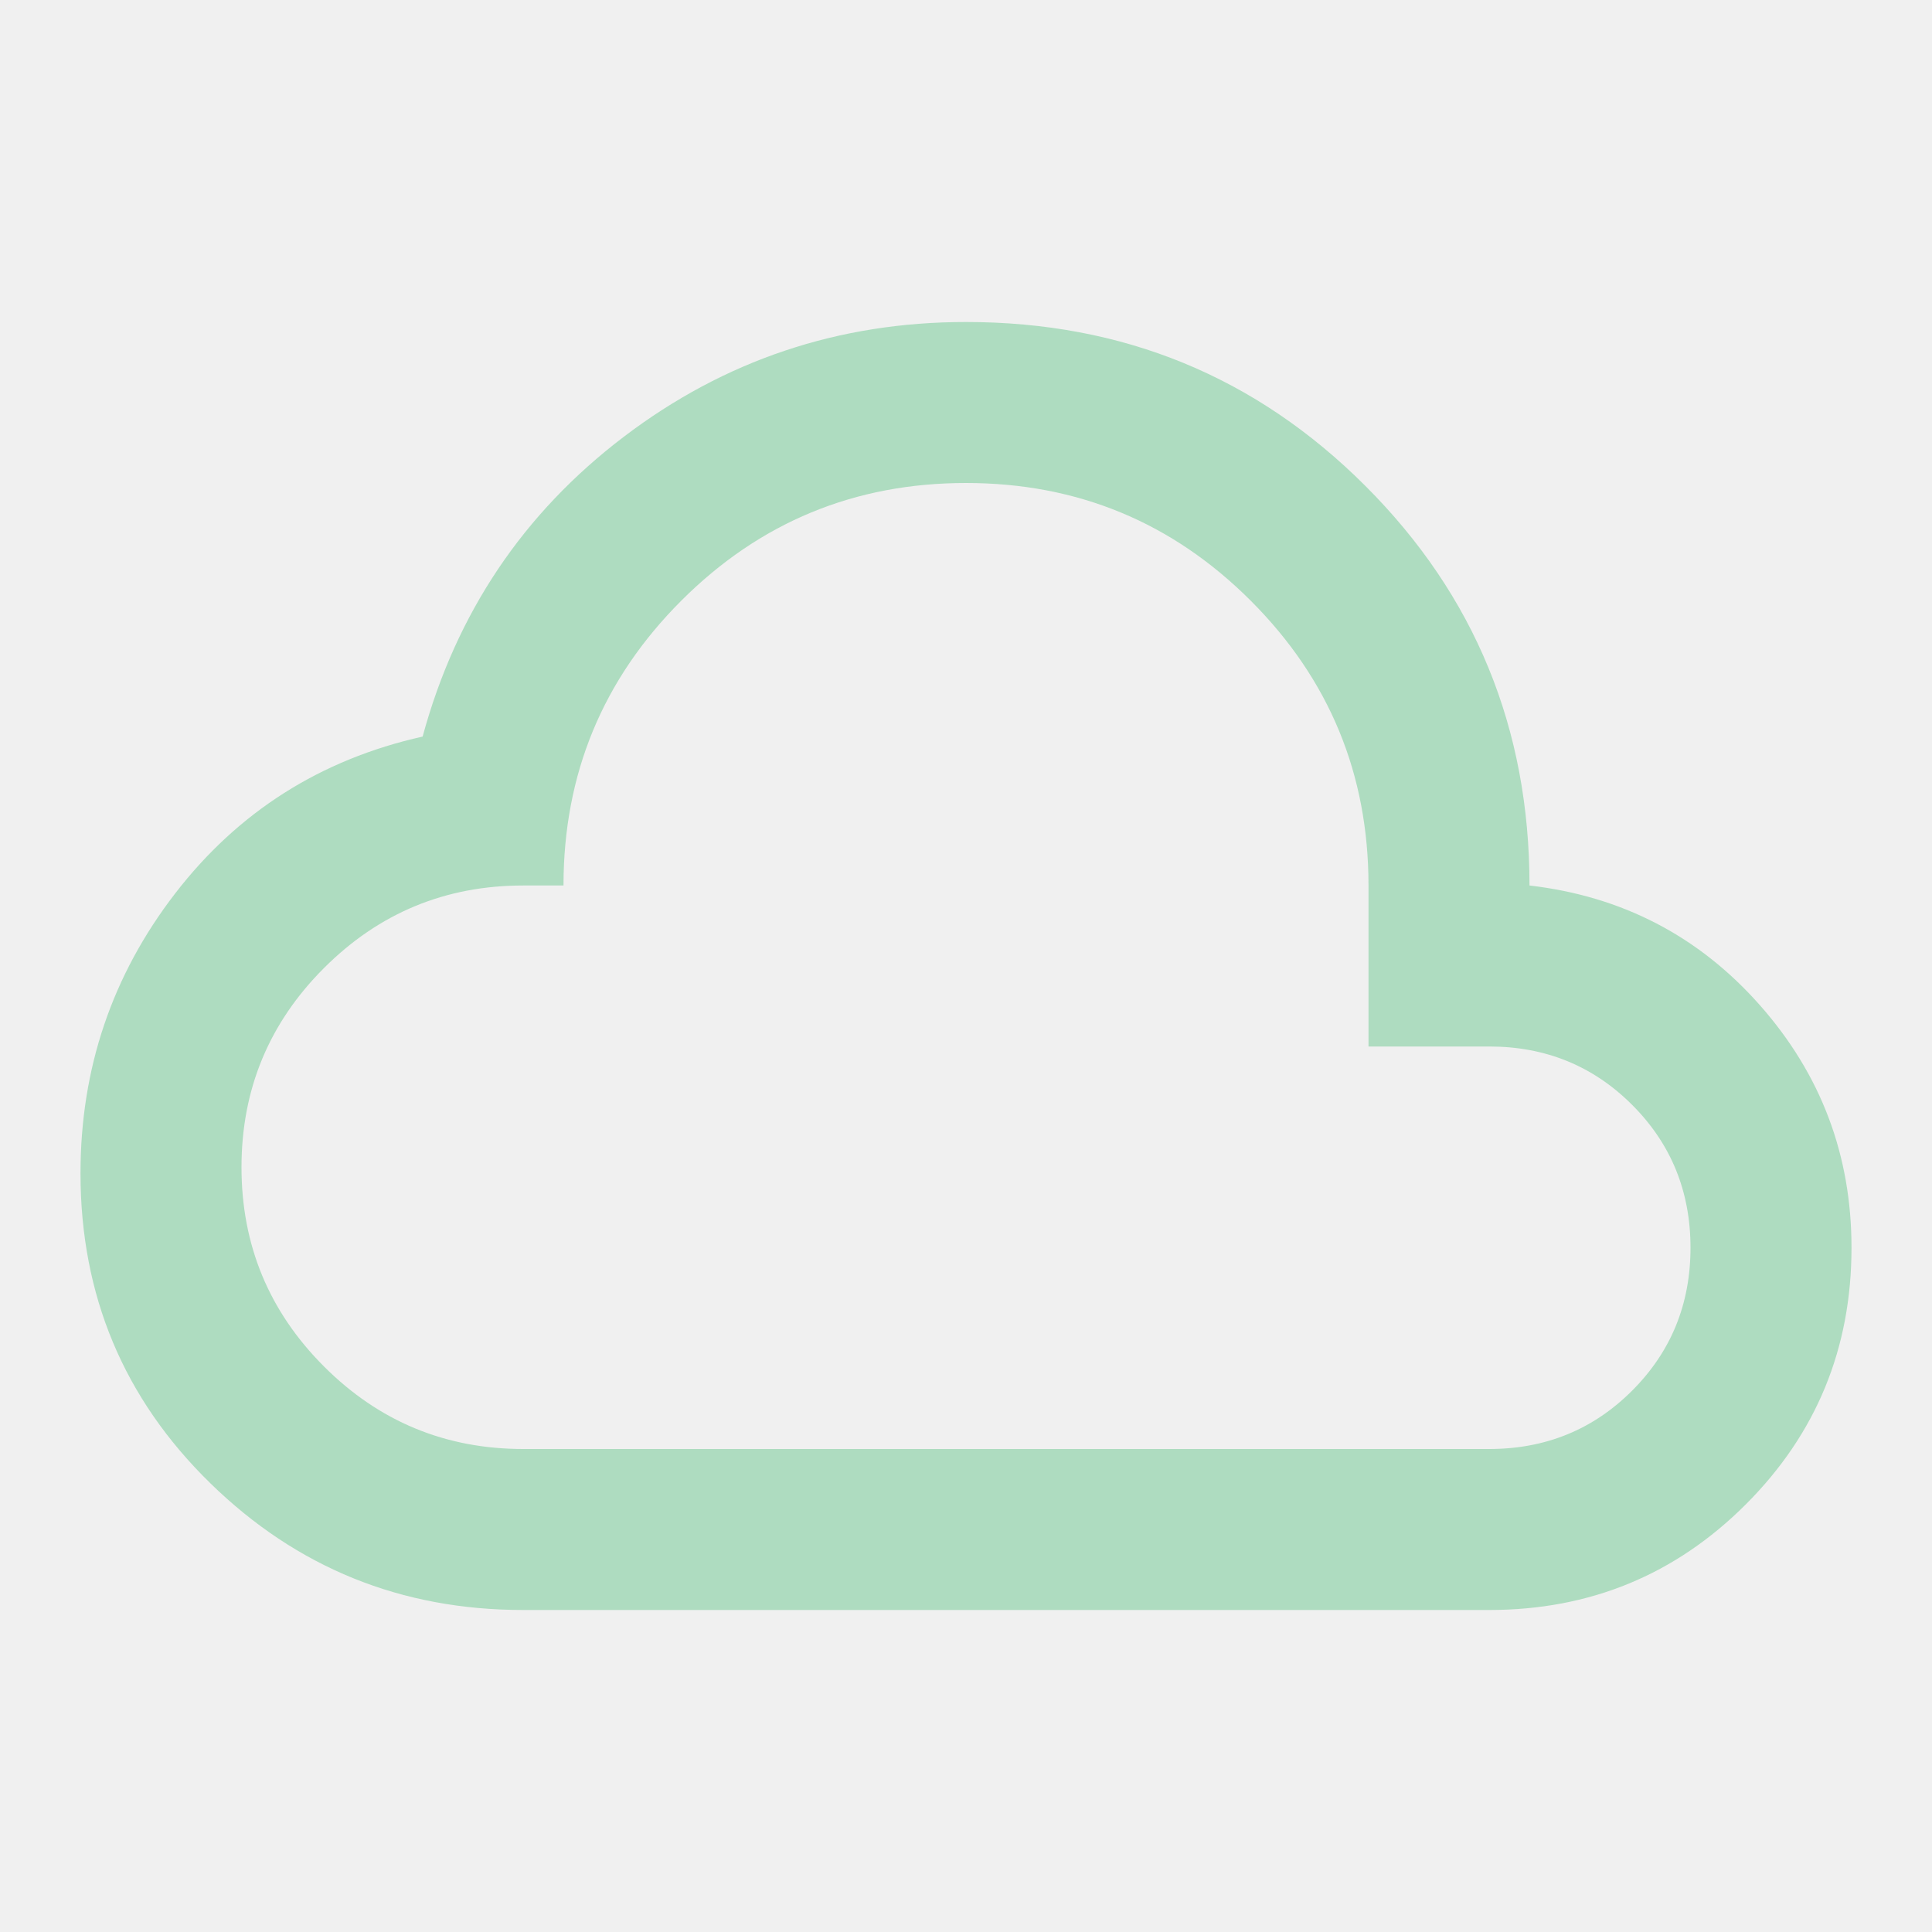
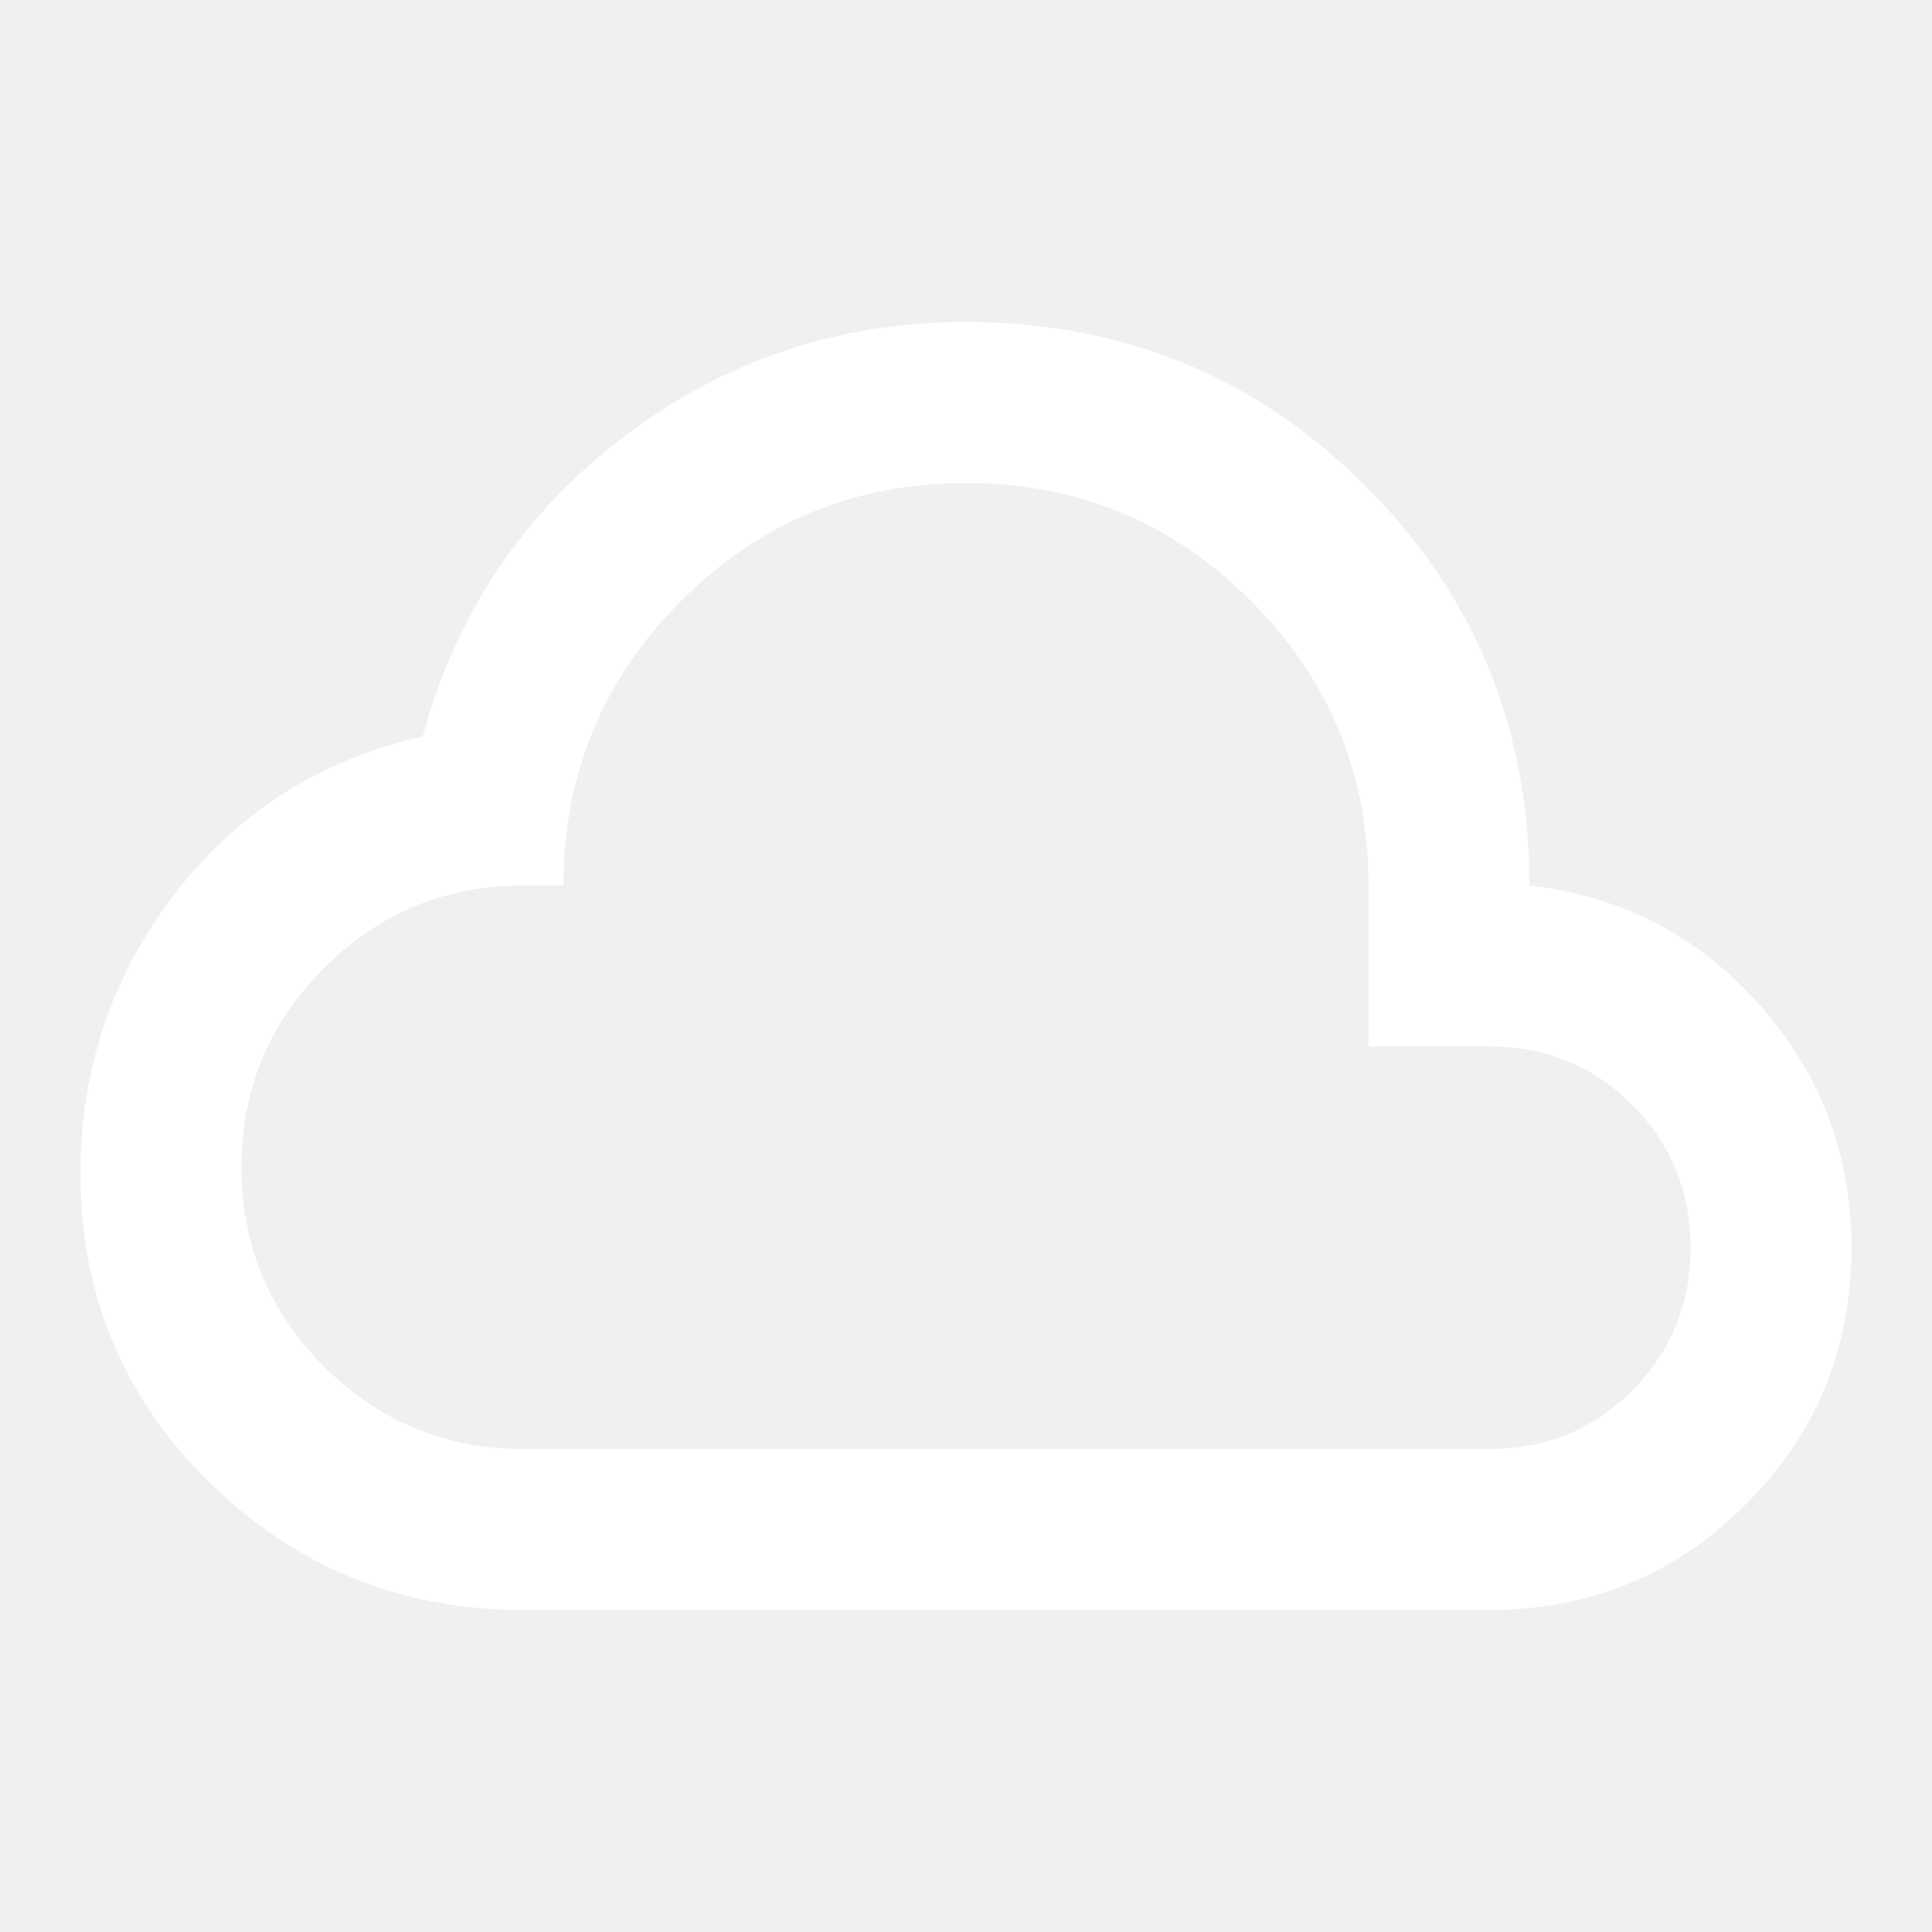
- <svg xmlns="http://www.w3.org/2000/svg" height="24px" viewBox="0 -960 960 960" width="24px" fill="#AEDCC0">
+ <svg xmlns="http://www.w3.org/2000/svg" height="24px" viewBox="0 -960 960 960" width="24px" fill="#FFFFFF">
  <path d="M260-160q-91 0-155.5-63T40-377q0-78 47-139t123-78q25-92 100-149t170-57q117 0 198.5 81.5T760-520q69 8 114.5 59.5T920-340q0 75-52.5 127.5T740-160H260Zm0-80h480q42 0 71-29t29-71q0-42-29-71t-71-29h-60v-80q0-83-58.5-141.5T480-720q-83 0-141.5 58.5T280-520h-20q-58 0-99 41t-41 99q0 58 41 99t99 41Zm220-240Z" />
</svg>
